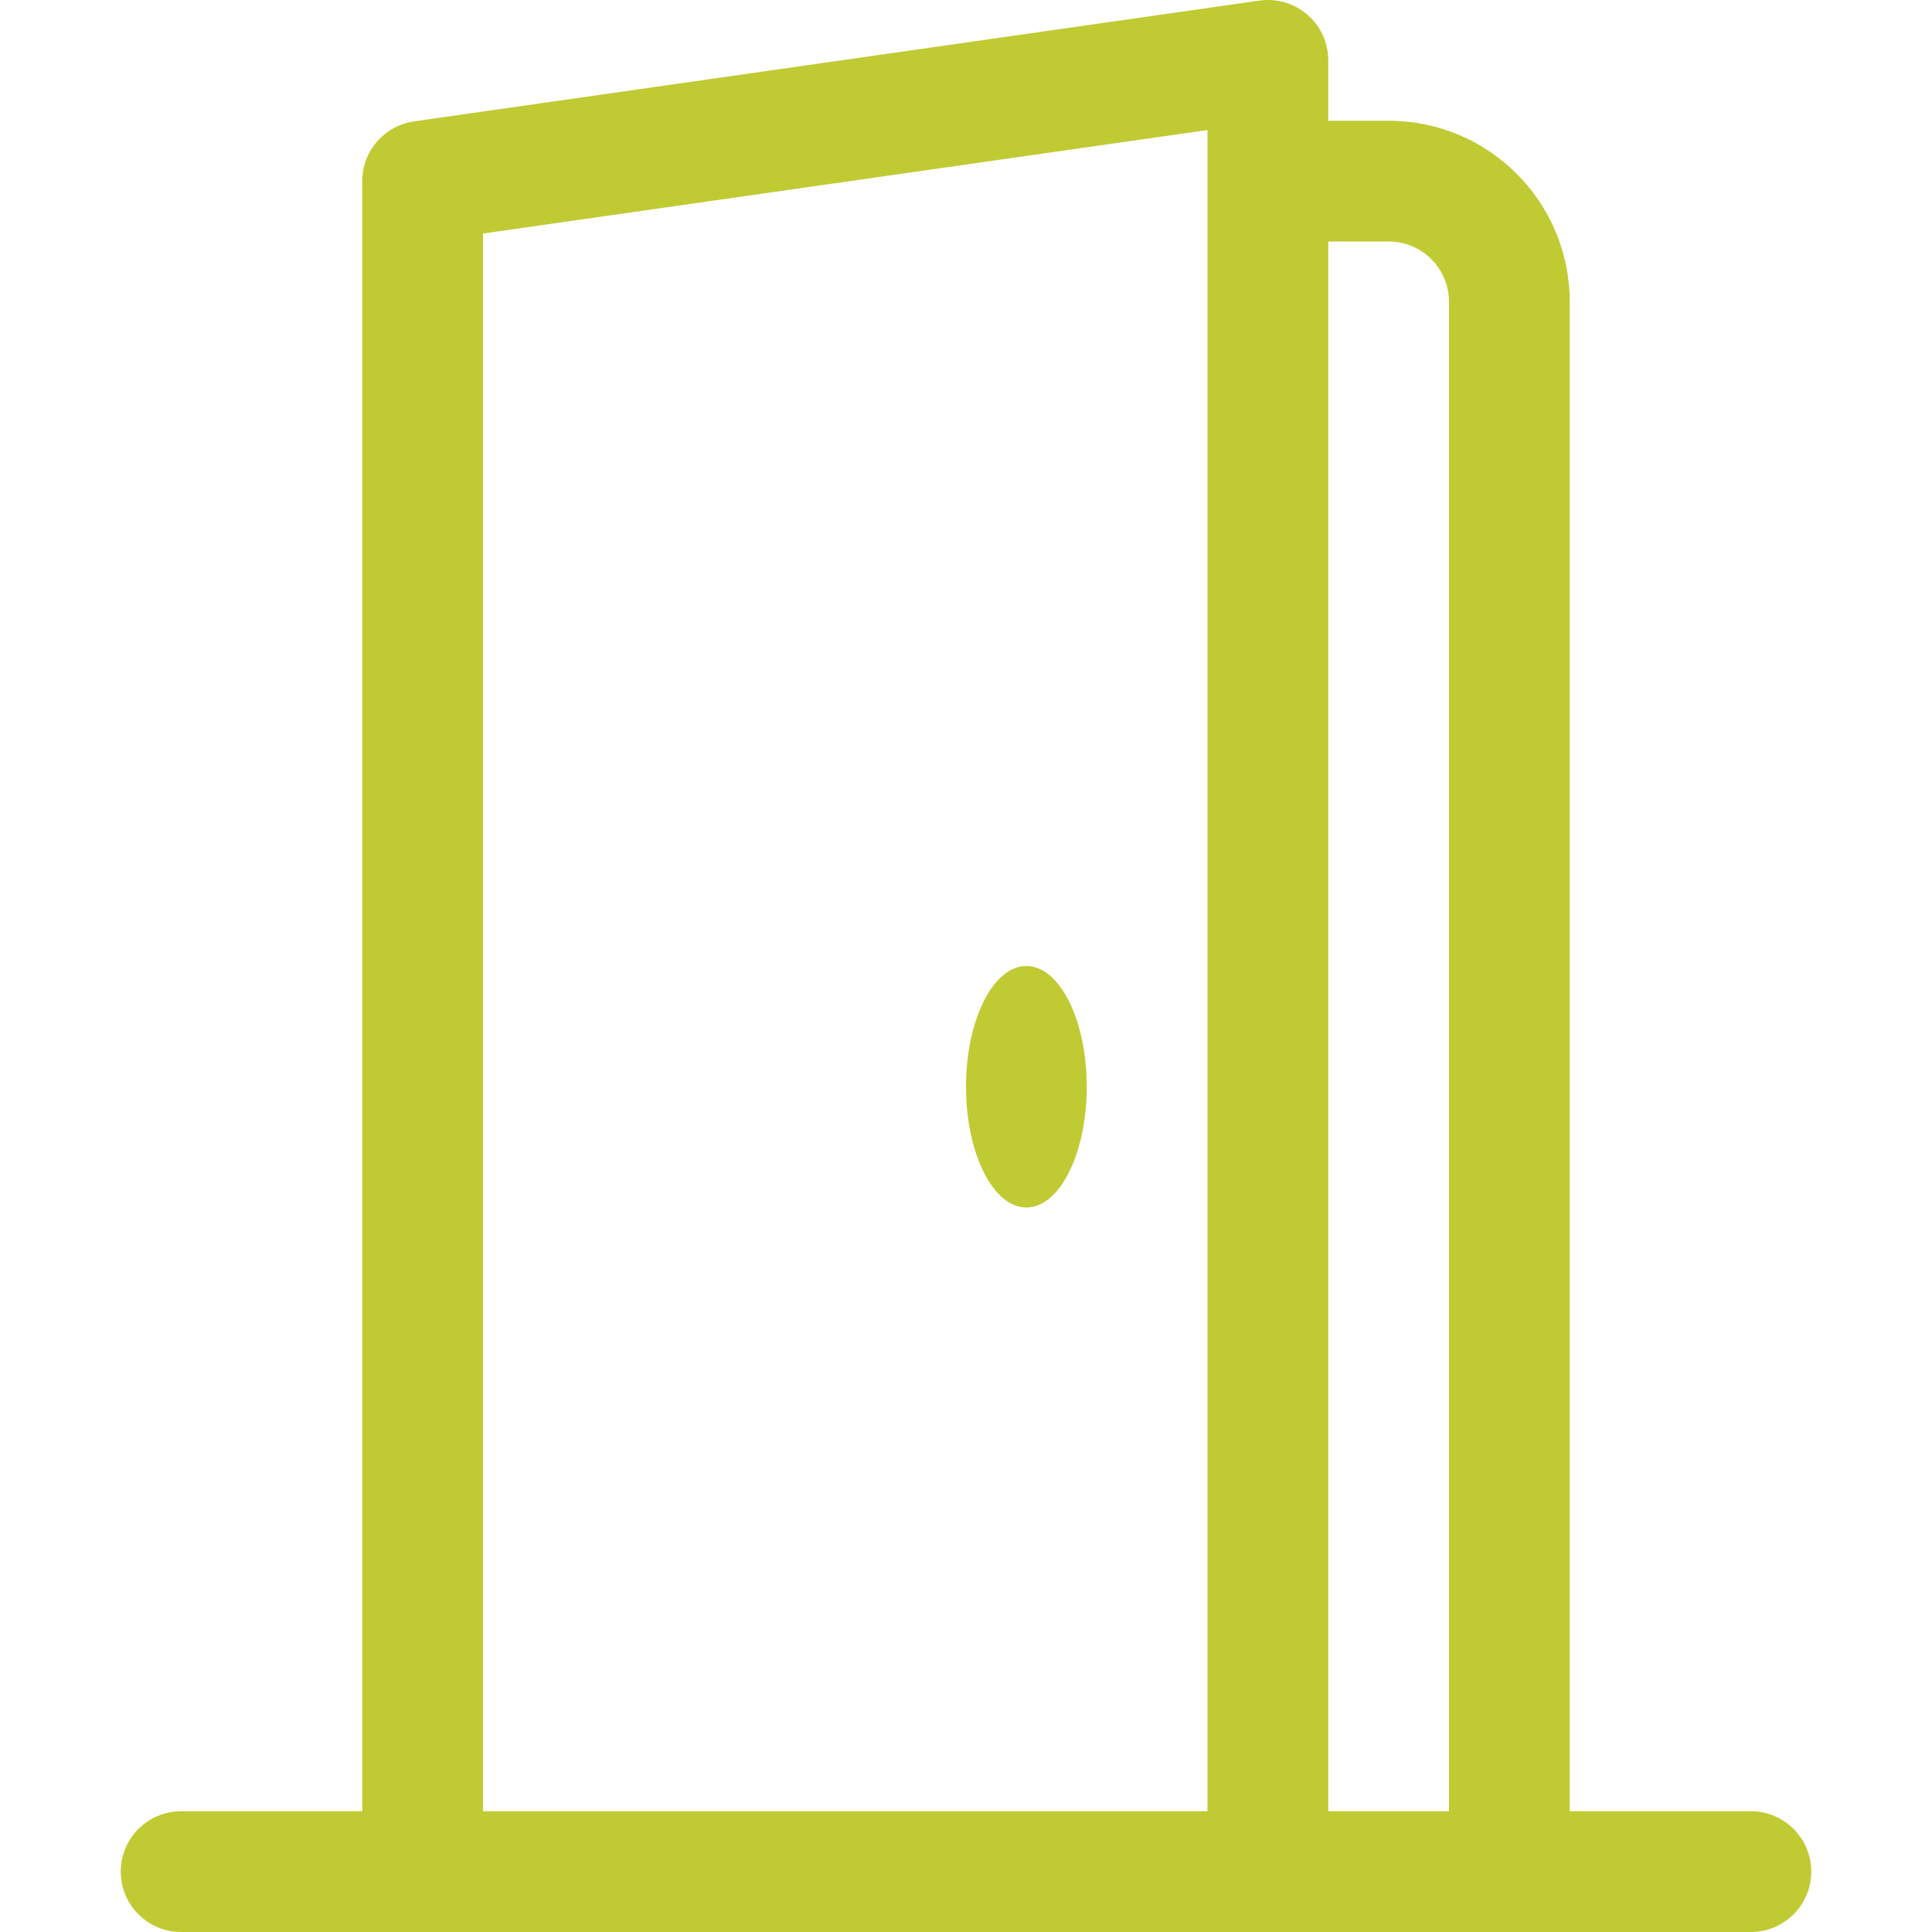
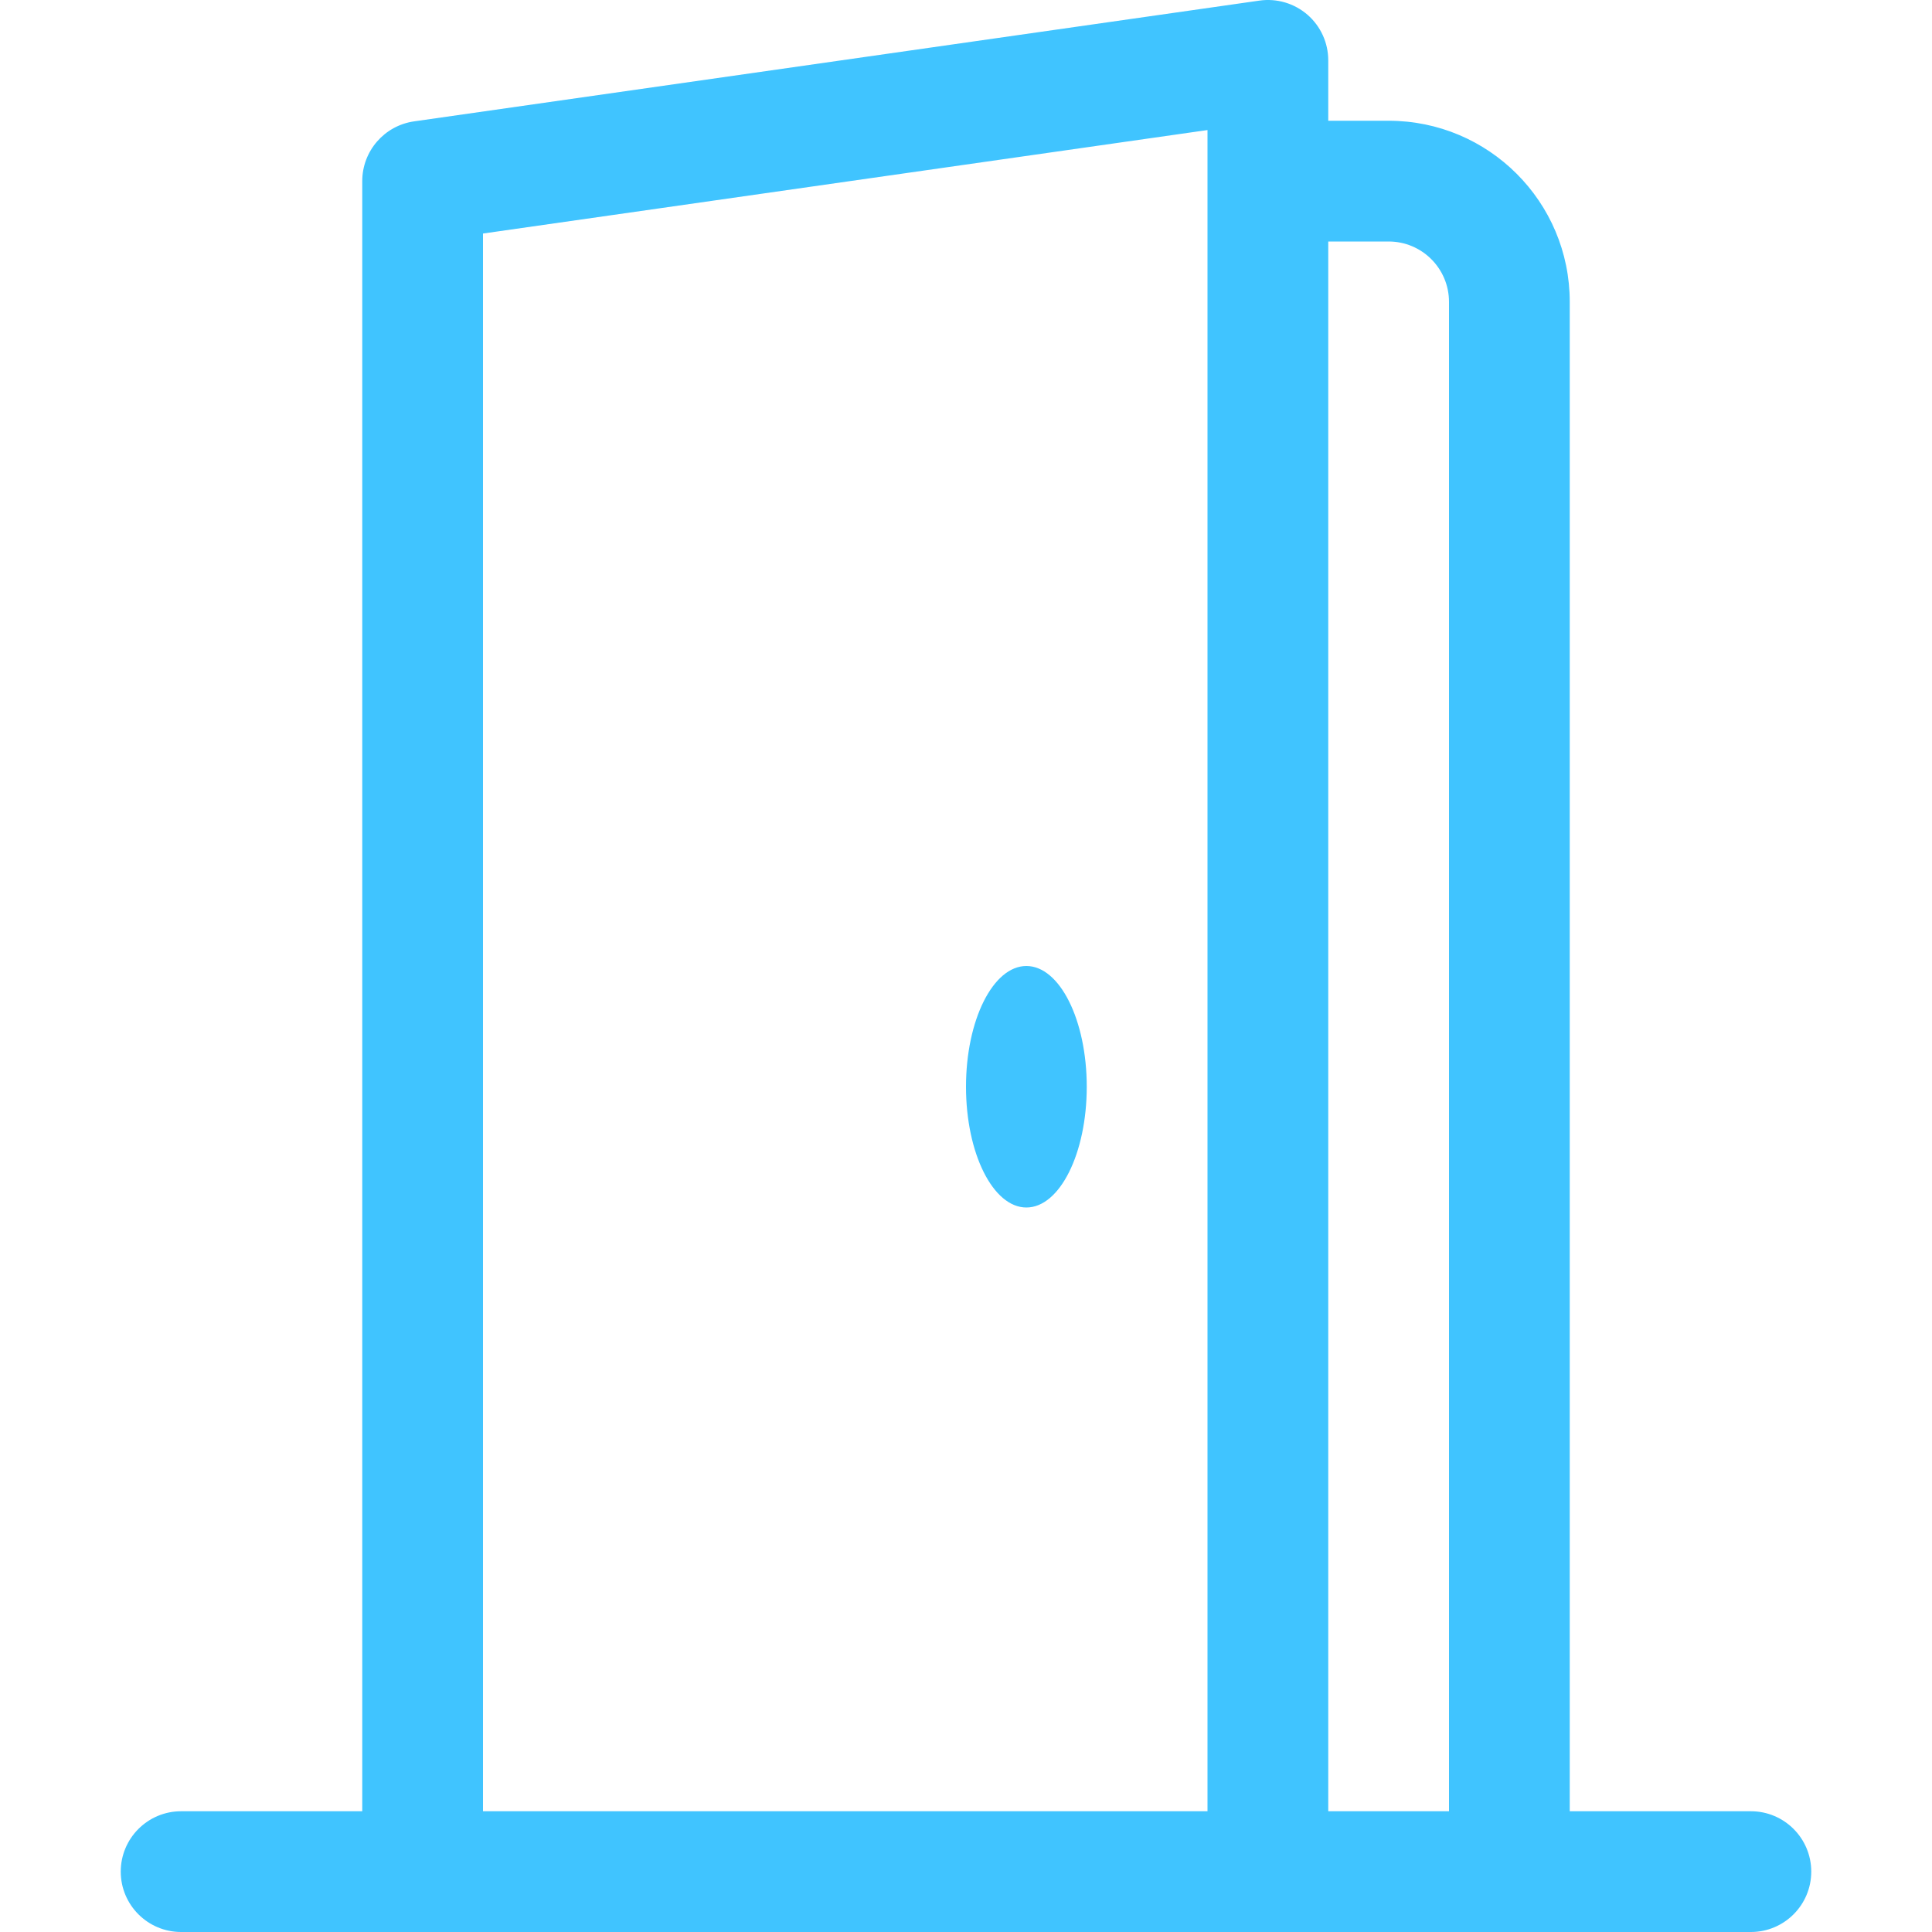
- <svg xmlns="http://www.w3.org/2000/svg" width="16" height="16" fill="#C0CA33" class="bi bi-door-open" viewBox="0 0 16 16">
+ <svg xmlns="http://www.w3.org/2000/svg" width="16" height="16" fill="#40C4FF" class="bi bi-door-open" viewBox="0 0 16 16">
  <path d="M8.5 10c-.276 0-.5-.448-.5-1s.224-1 .5-1 .5.448.5 1-.224 1-.5 1z" />
  <path d="M10.828.122A.5.5 0 0 1 11 .5V1h.5A1.5 1.5 0 0 1 13 2.5V15h1.5a.5.5 0 0 1 0 1h-13a.5.5 0 0 1 0-1H3V1.5a.5.5 0 0 1 .43-.495l7-1a.5.5 0 0 1 .398.117zM11.5 2H11v13h1V2.5a.5.5 0 0 0-.5-.5zM4 1.934V15h6V1.077l-6 .857z" />
</svg>
